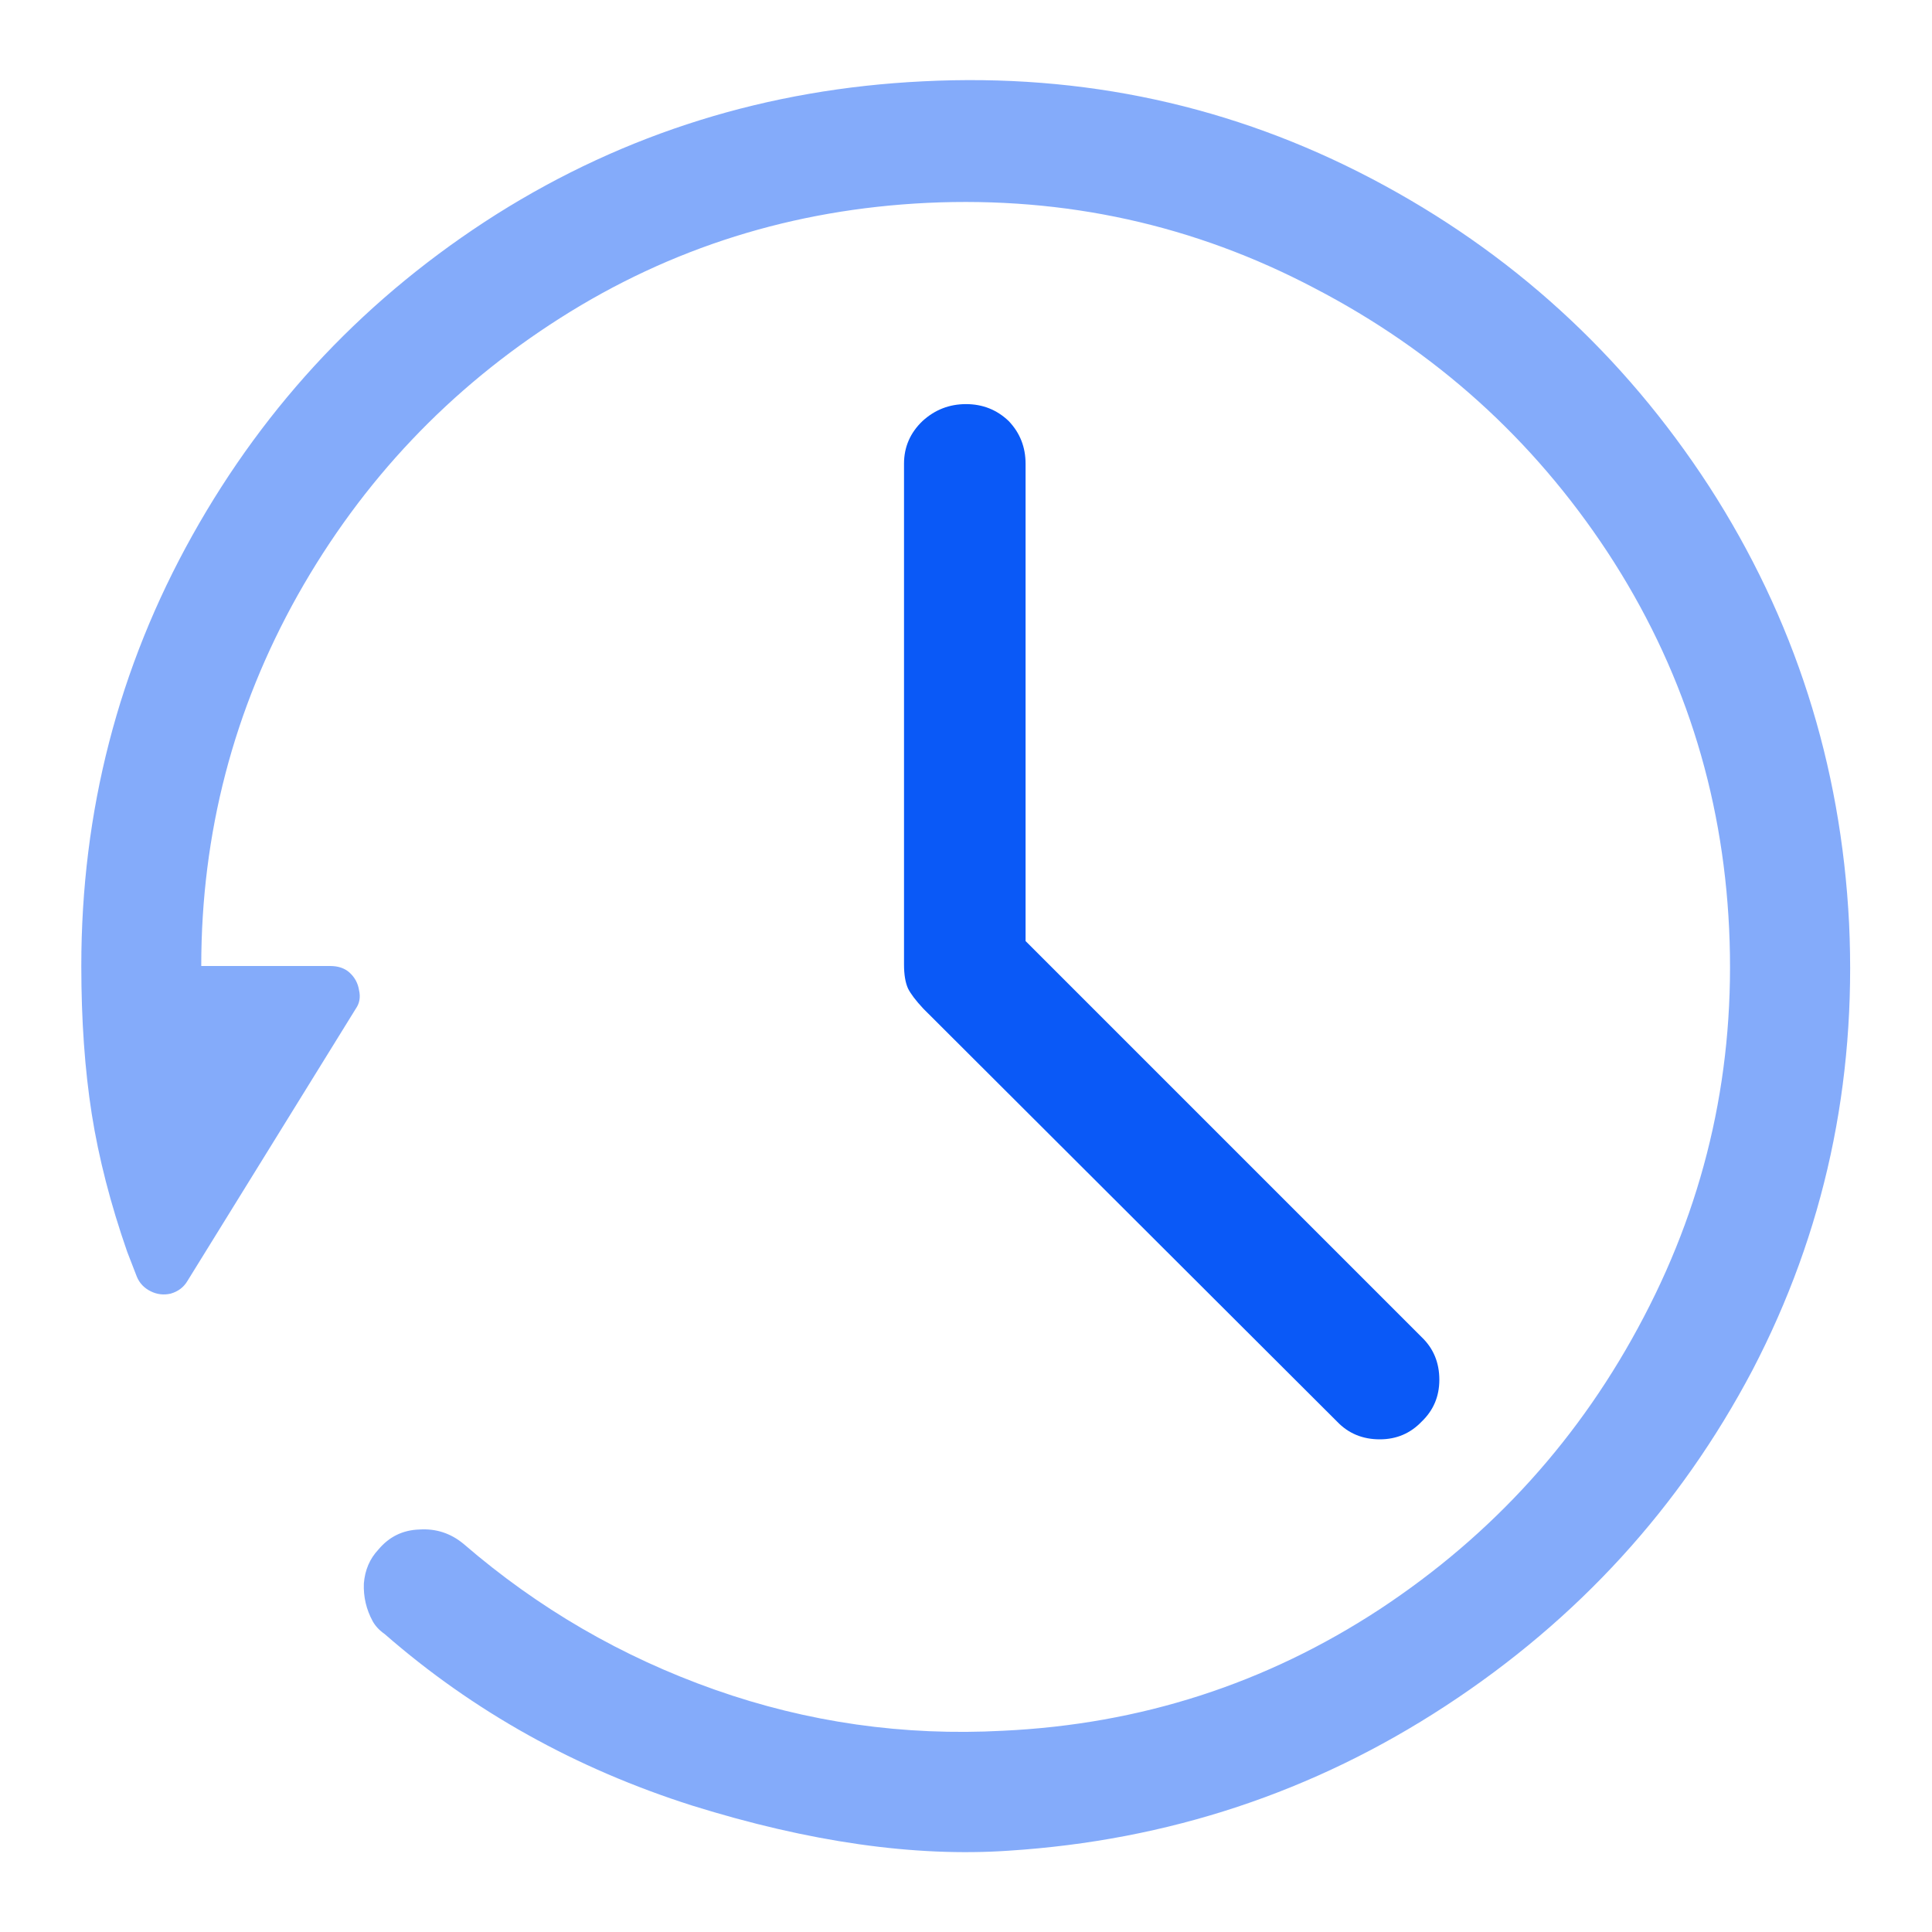
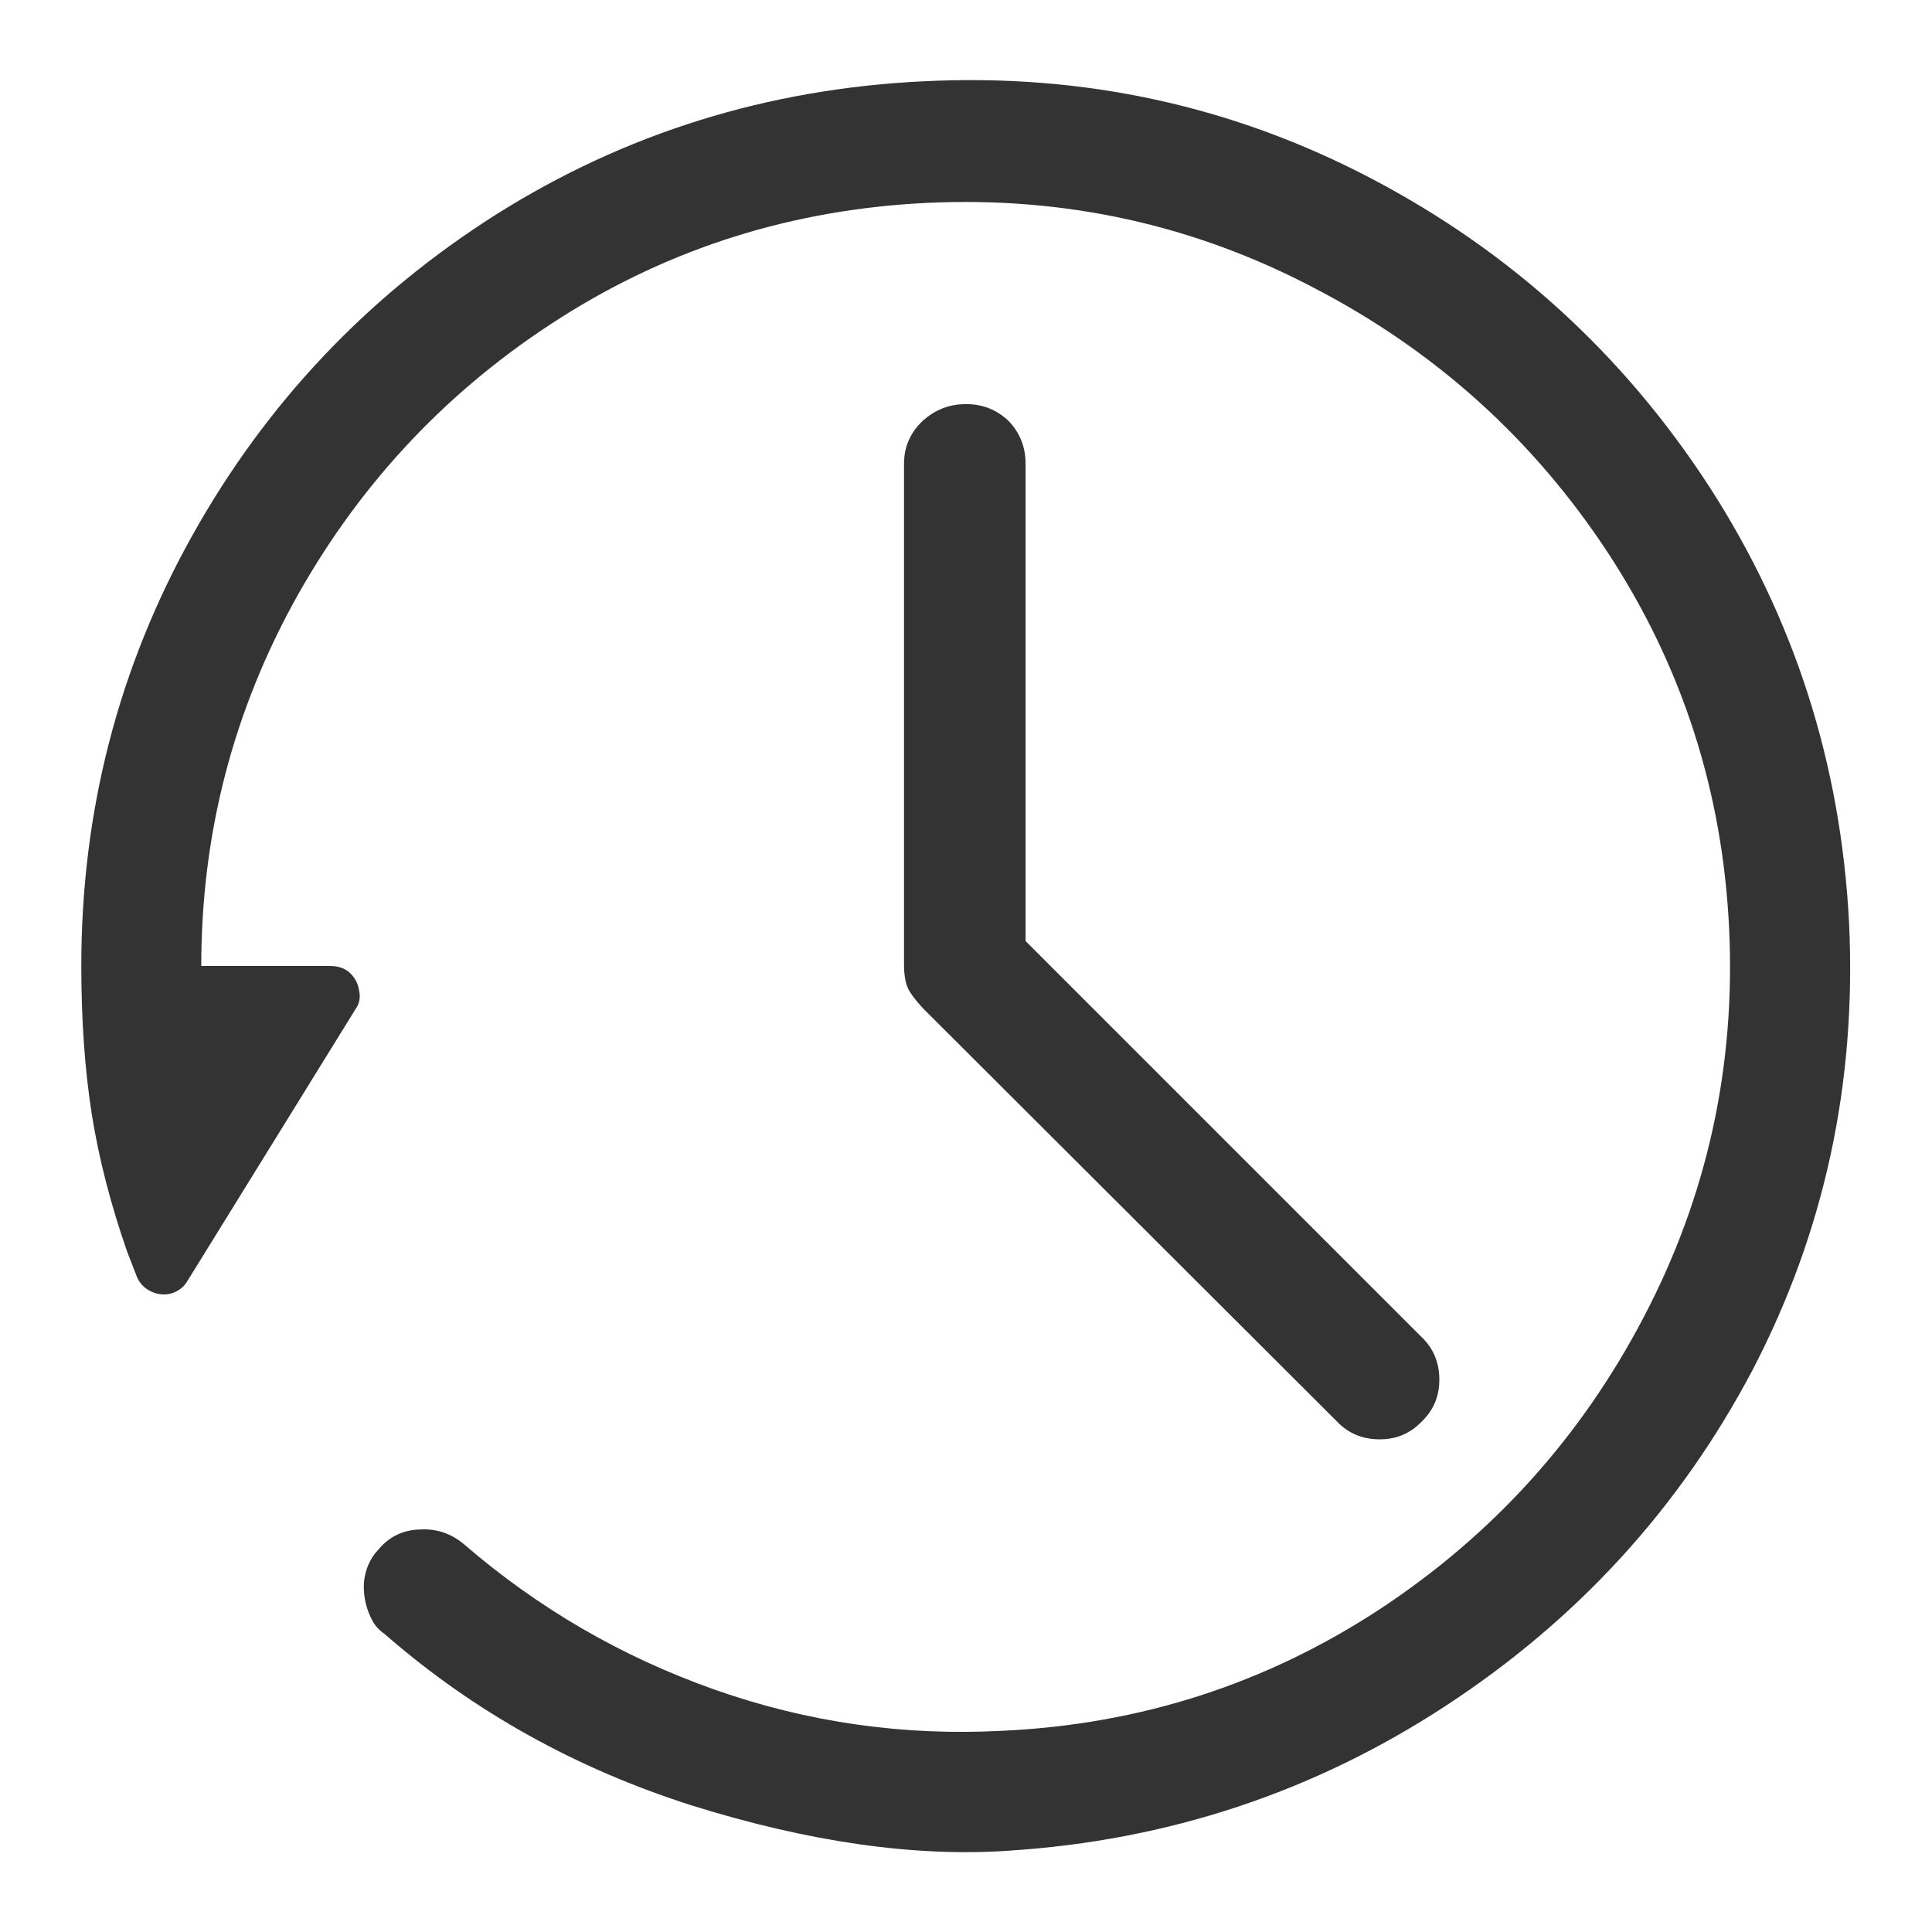
<svg xmlns="http://www.w3.org/2000/svg" width="24" height="24">
  <rect width="24" height="24" opacity="0" />
  <g>
-     <path d="M12 5.02Q11.69 5.02 11.46 5.23Q11.23 5.45 11.23 5.76L11.23 11.98Q11.23 12.17 11.28 12.28Q11.33 12.38 11.47 12.53L16.61 17.66Q16.82 17.88 17.14 17.88Q17.45 17.88 17.66 17.66Q17.88 17.45 17.88 17.14Q17.88 16.82 17.66 16.61L12.74 11.69L12.74 5.76Q12.74 5.45 12.53 5.23Q12.31 5.02 12 5.02Z" fill="rgba(10,89,247,1)" />
+     <path d="M12 5.02Q11.69 5.02 11.46 5.23Q11.23 5.45 11.23 5.76L11.23 11.98Q11.23 12.17 11.28 12.28Q11.33 12.38 11.47 12.53L16.61 17.66Q16.82 17.88 17.14 17.88Q17.45 17.88 17.66 17.66Q17.88 17.45 17.88 17.14Q17.88 16.82 17.66 16.61L12.74 11.69L12.74 5.76Q12.74 5.45 12.53 5.23Q12.31 5.02 12 5.02Z" fill="#333333" />
  </g>
  <g>
-     <path d="M11.47 1.01Q8.57 1.15 6.17 2.66Q3.77 4.18 2.39 6.65Q1.01 9.12 1.01 12Q1.01 13.01 1.14 13.84Q1.27 14.66 1.58 15.55L1.7 15.86Q1.75 15.98 1.87 16.04Q1.99 16.1 2.12 16.07Q2.26 16.03 2.33 15.91L4.42 12.53Q4.49 12.43 4.46 12.3Q4.44 12.17 4.34 12.08Q4.25 12 4.1 12L2.5 12Q2.5 9.53 3.7 7.39Q4.9 5.26 6.96 3.95Q9.02 2.64 11.52 2.52Q14.09 2.4 16.33 3.58Q18.58 4.75 19.97 6.86Q21.36 8.98 21.48 11.54Q21.6 14.11 20.42 16.36Q19.25 18.6 17.14 19.99Q15.02 21.38 12.46 21.5Q10.61 21.6 8.88 20.99Q7.15 20.38 5.76 19.18Q5.52 18.98 5.21 19Q4.9 19.01 4.7 19.25Q4.54 19.42 4.52 19.67Q4.51 19.92 4.63 20.14Q4.68 20.23 4.78 20.3Q6.43 21.74 8.6 22.43Q10.78 23.11 12.53 22.99Q15.5 22.8 17.96 21.19Q20.42 19.58 21.77 17.02Q23.11 14.45 22.97 11.47Q22.82 8.5 21.23 6.04Q19.63 3.58 17.04 2.22Q14.45 0.86 11.47 1.01Z" fill="rgba(10,89,247,0.5)" />
+     <path d="M11.47 1.01Q8.57 1.15 6.17 2.66Q3.77 4.18 2.39 6.65Q1.01 9.12 1.01 12Q1.01 13.01 1.14 13.84Q1.27 14.66 1.58 15.55L1.7 15.86Q1.75 15.98 1.87 16.04Q1.99 16.1 2.12 16.07Q2.26 16.03 2.33 15.91L4.42 12.53Q4.49 12.43 4.46 12.3Q4.44 12.17 4.34 12.08Q4.25 12 4.1 12L2.5 12Q2.5 9.53 3.7 7.39Q4.9 5.26 6.96 3.95Q9.02 2.64 11.52 2.52Q14.09 2.4 16.33 3.58Q18.58 4.75 19.97 6.86Q21.36 8.98 21.48 11.54Q21.6 14.11 20.42 16.36Q19.25 18.6 17.14 19.99Q15.02 21.38 12.46 21.5Q10.61 21.6 8.88 20.99Q7.15 20.38 5.76 19.18Q5.52 18.98 5.21 19Q4.9 19.01 4.7 19.25Q4.54 19.42 4.52 19.67Q4.51 19.92 4.63 20.14Q4.68 20.23 4.78 20.3Q6.43 21.74 8.6 22.43Q10.78 23.11 12.53 22.99Q15.5 22.8 17.96 21.19Q20.42 19.58 21.77 17.02Q23.11 14.45 22.97 11.47Q22.82 8.5 21.23 6.04Q19.63 3.58 17.04 2.22Q14.45 0.86 11.47 1.01Z" fill="#333333" />
  </g>
</svg>
